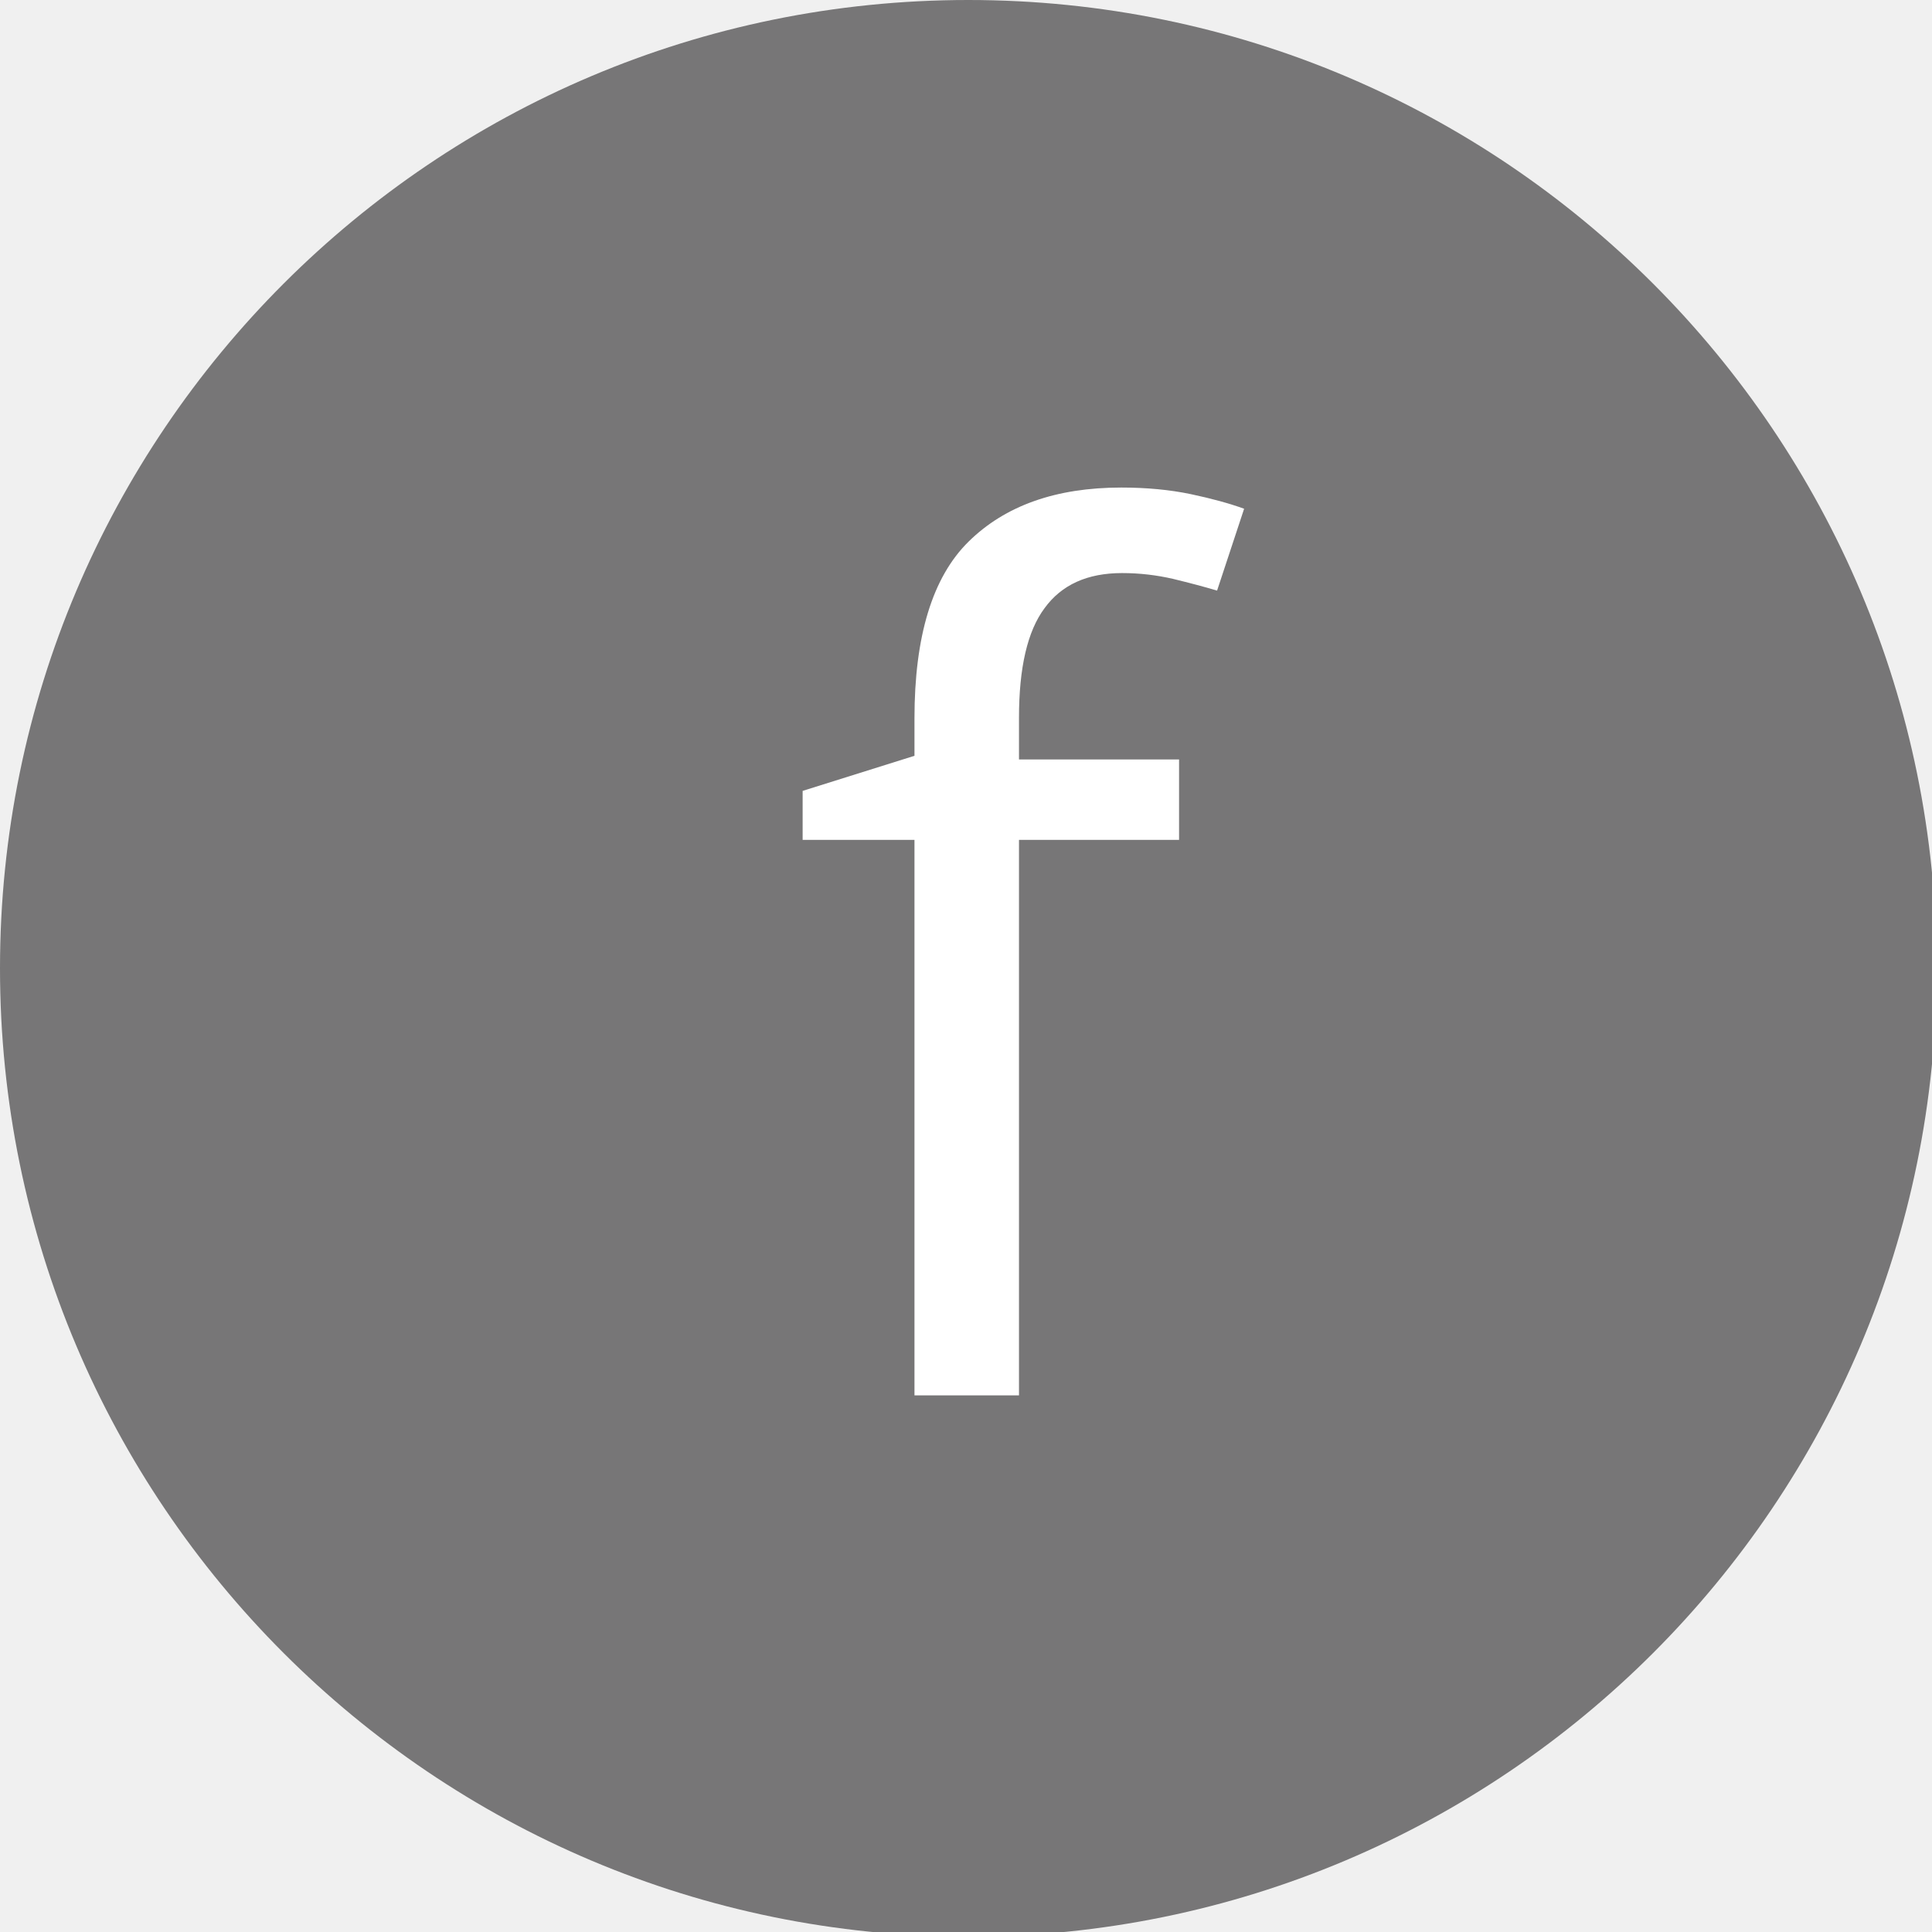
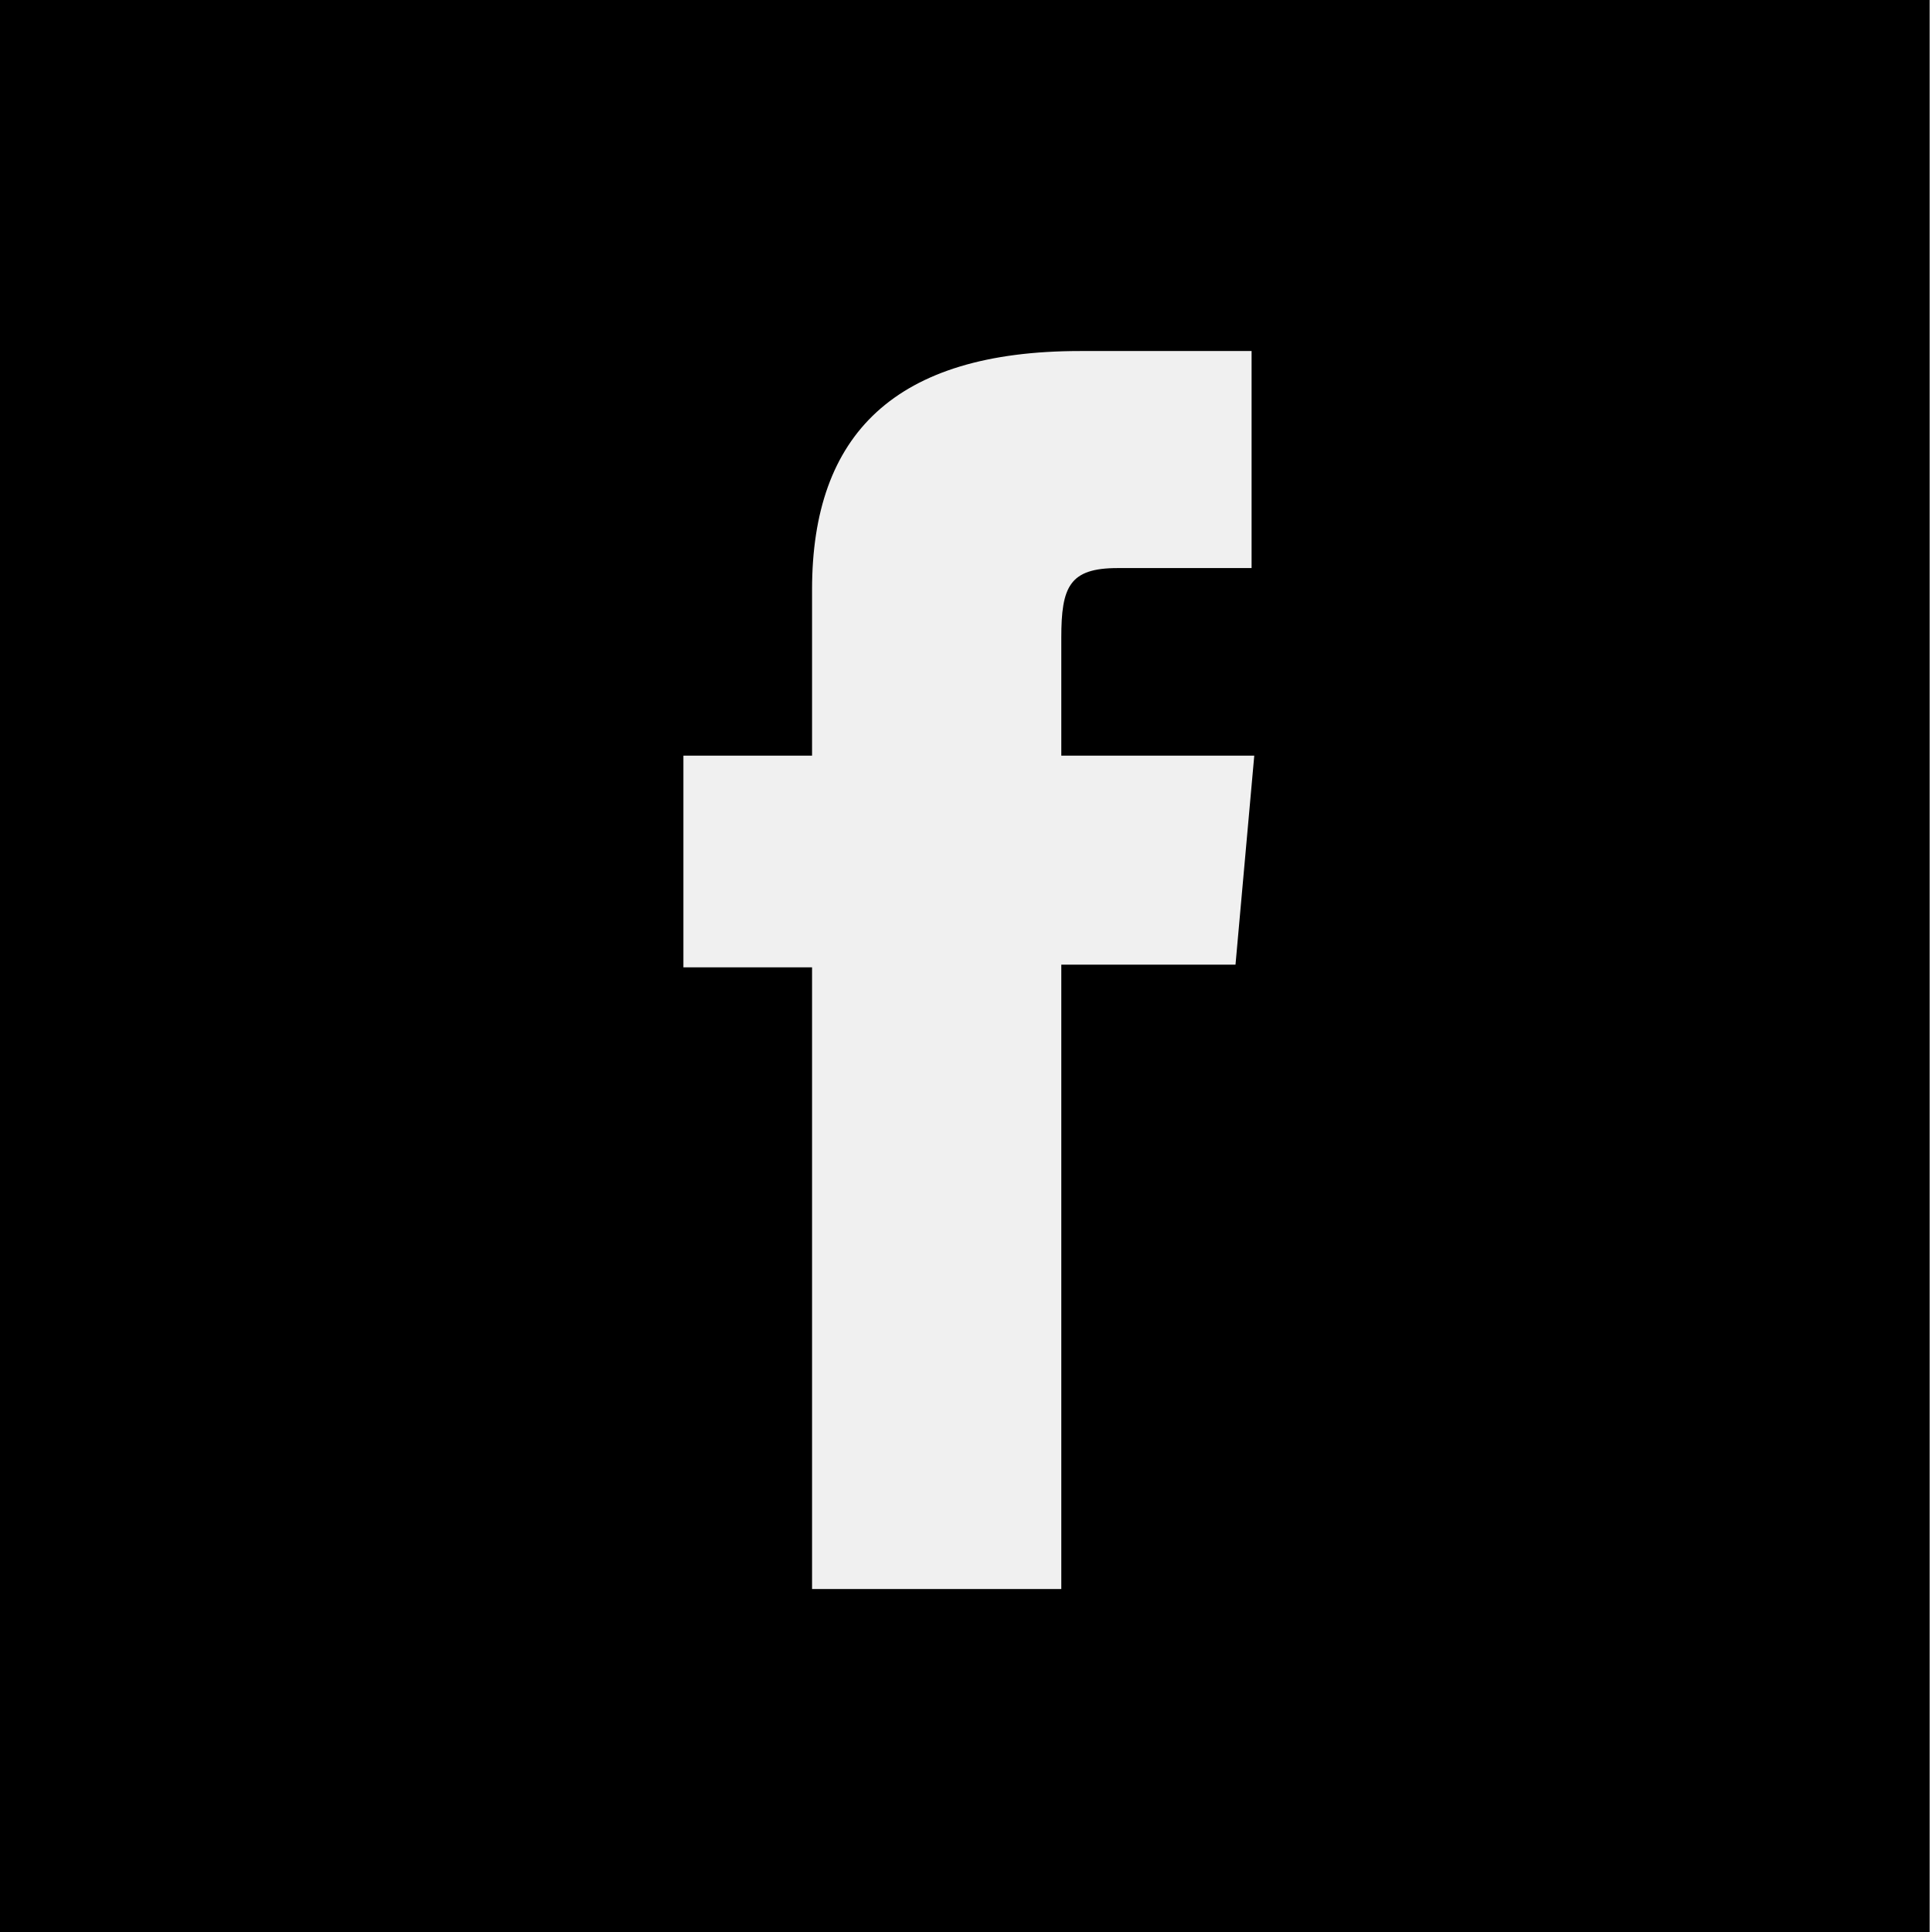
- <svg xmlns="http://www.w3.org/2000/svg" version="1.1" id="Layer_1" x="0px" y="0px" viewBox="0 0 41.3 41.3" style="enable-background:new 0 0 41.3 41.3;" xml:space="preserve">
-   <style type="text/css">
- 	.st0{fill:#777677;}
- 	.st1{fill:#FFFFFF;}
- 	.st2{font-family:'DIN-Regular';}
- 	.st3{font-size:25.375px;}
- </style>
-   <circle id="XMLID_798_" class="st0" cx="20.7" cy="20.7" r="20.7" />
-   <text id="XMLID_810_" transform="matrix(1 0 0 1 16.7828 29.8285)" class="st1 st2 st3">f</text>
+ <svg xmlns="http://www.w3.org/2000/svg" version="1.1" id="Layer_1" x="0px" y="0px" viewBox="0 0 72 72.1" style="enable-background:new 0 0 72 72.1;" xml:space="preserve">
+   <g id="XMLID_1_">
+     <path id="XMLID_4_" d="M72,0H0v72.1h72V0z M30.3,59.3V36.1h-4.8v-7.9h4.8c0,0,0-1.1,0-6.2c0-5.8,3.1-8.9,10-8.9c1.1,0,6.4,0,6.4,0   v8.1c0,0-3.6,0-5,0c-1.8,0-2.1,0.7-2.1,2.6c0,1.5,0,4.4,0,4.4h7.2L46.1,36h-6.5v23.3H30.3z" />
+   </g>
</svg>
